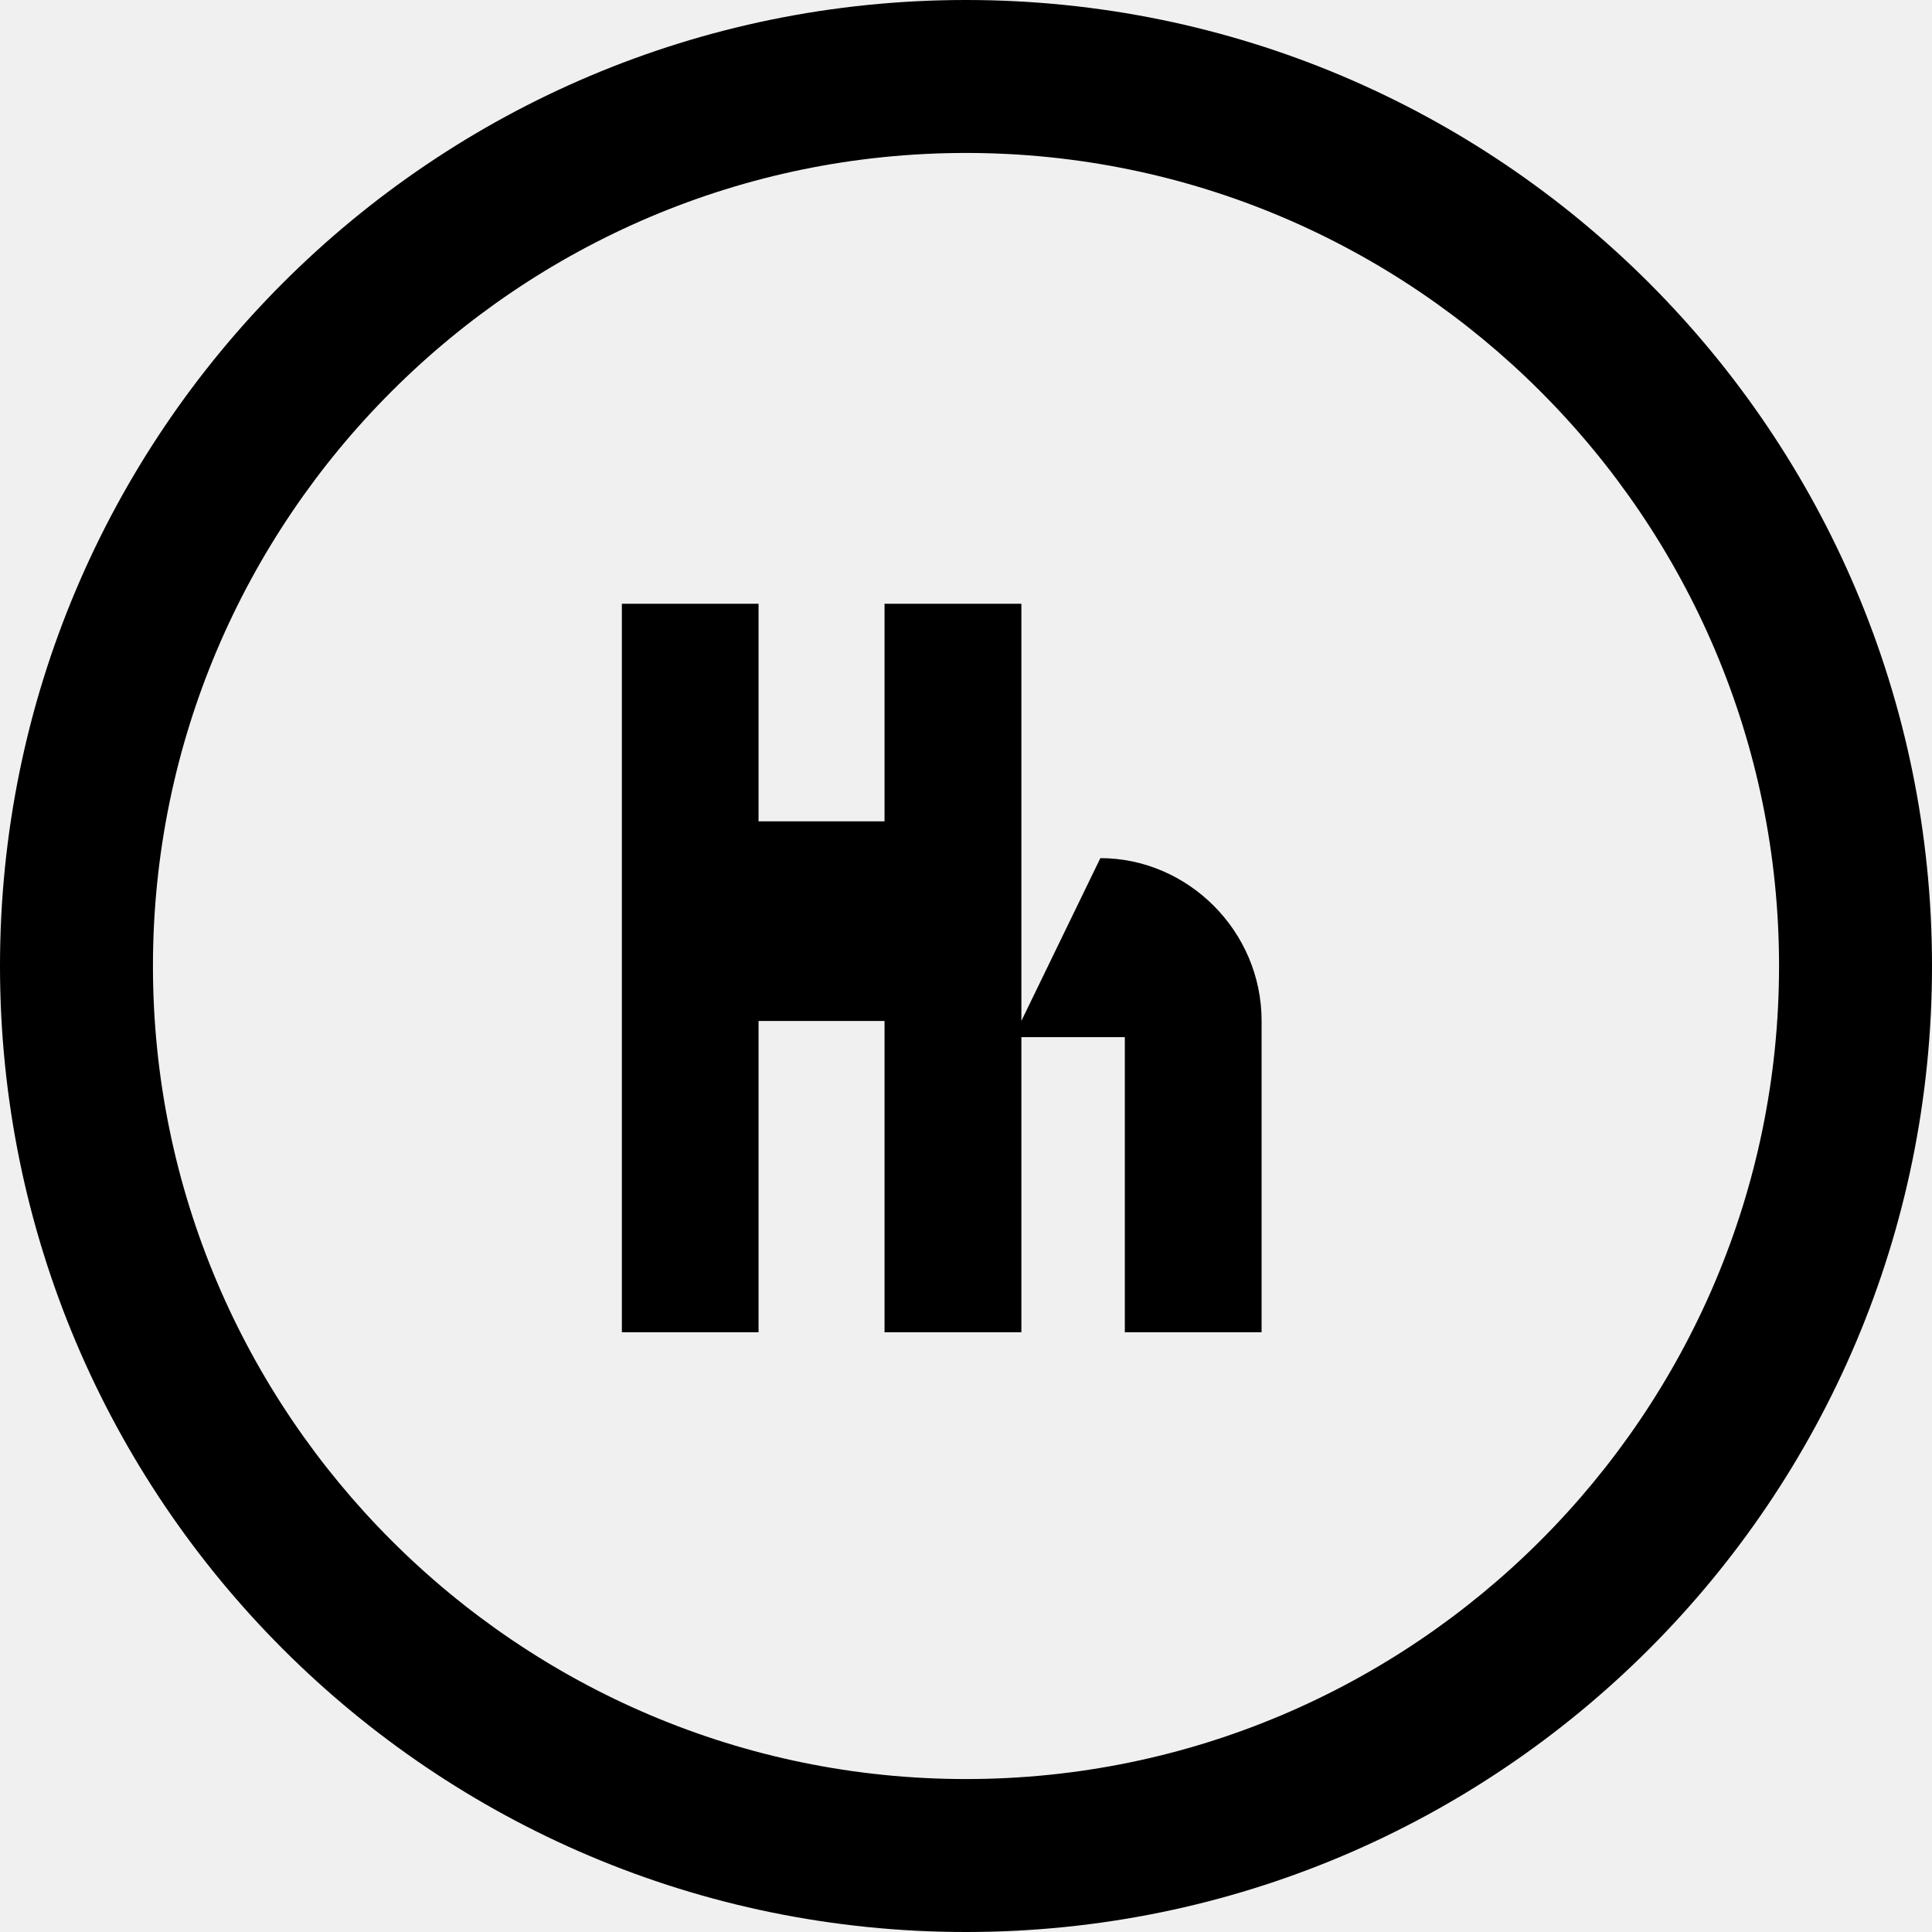
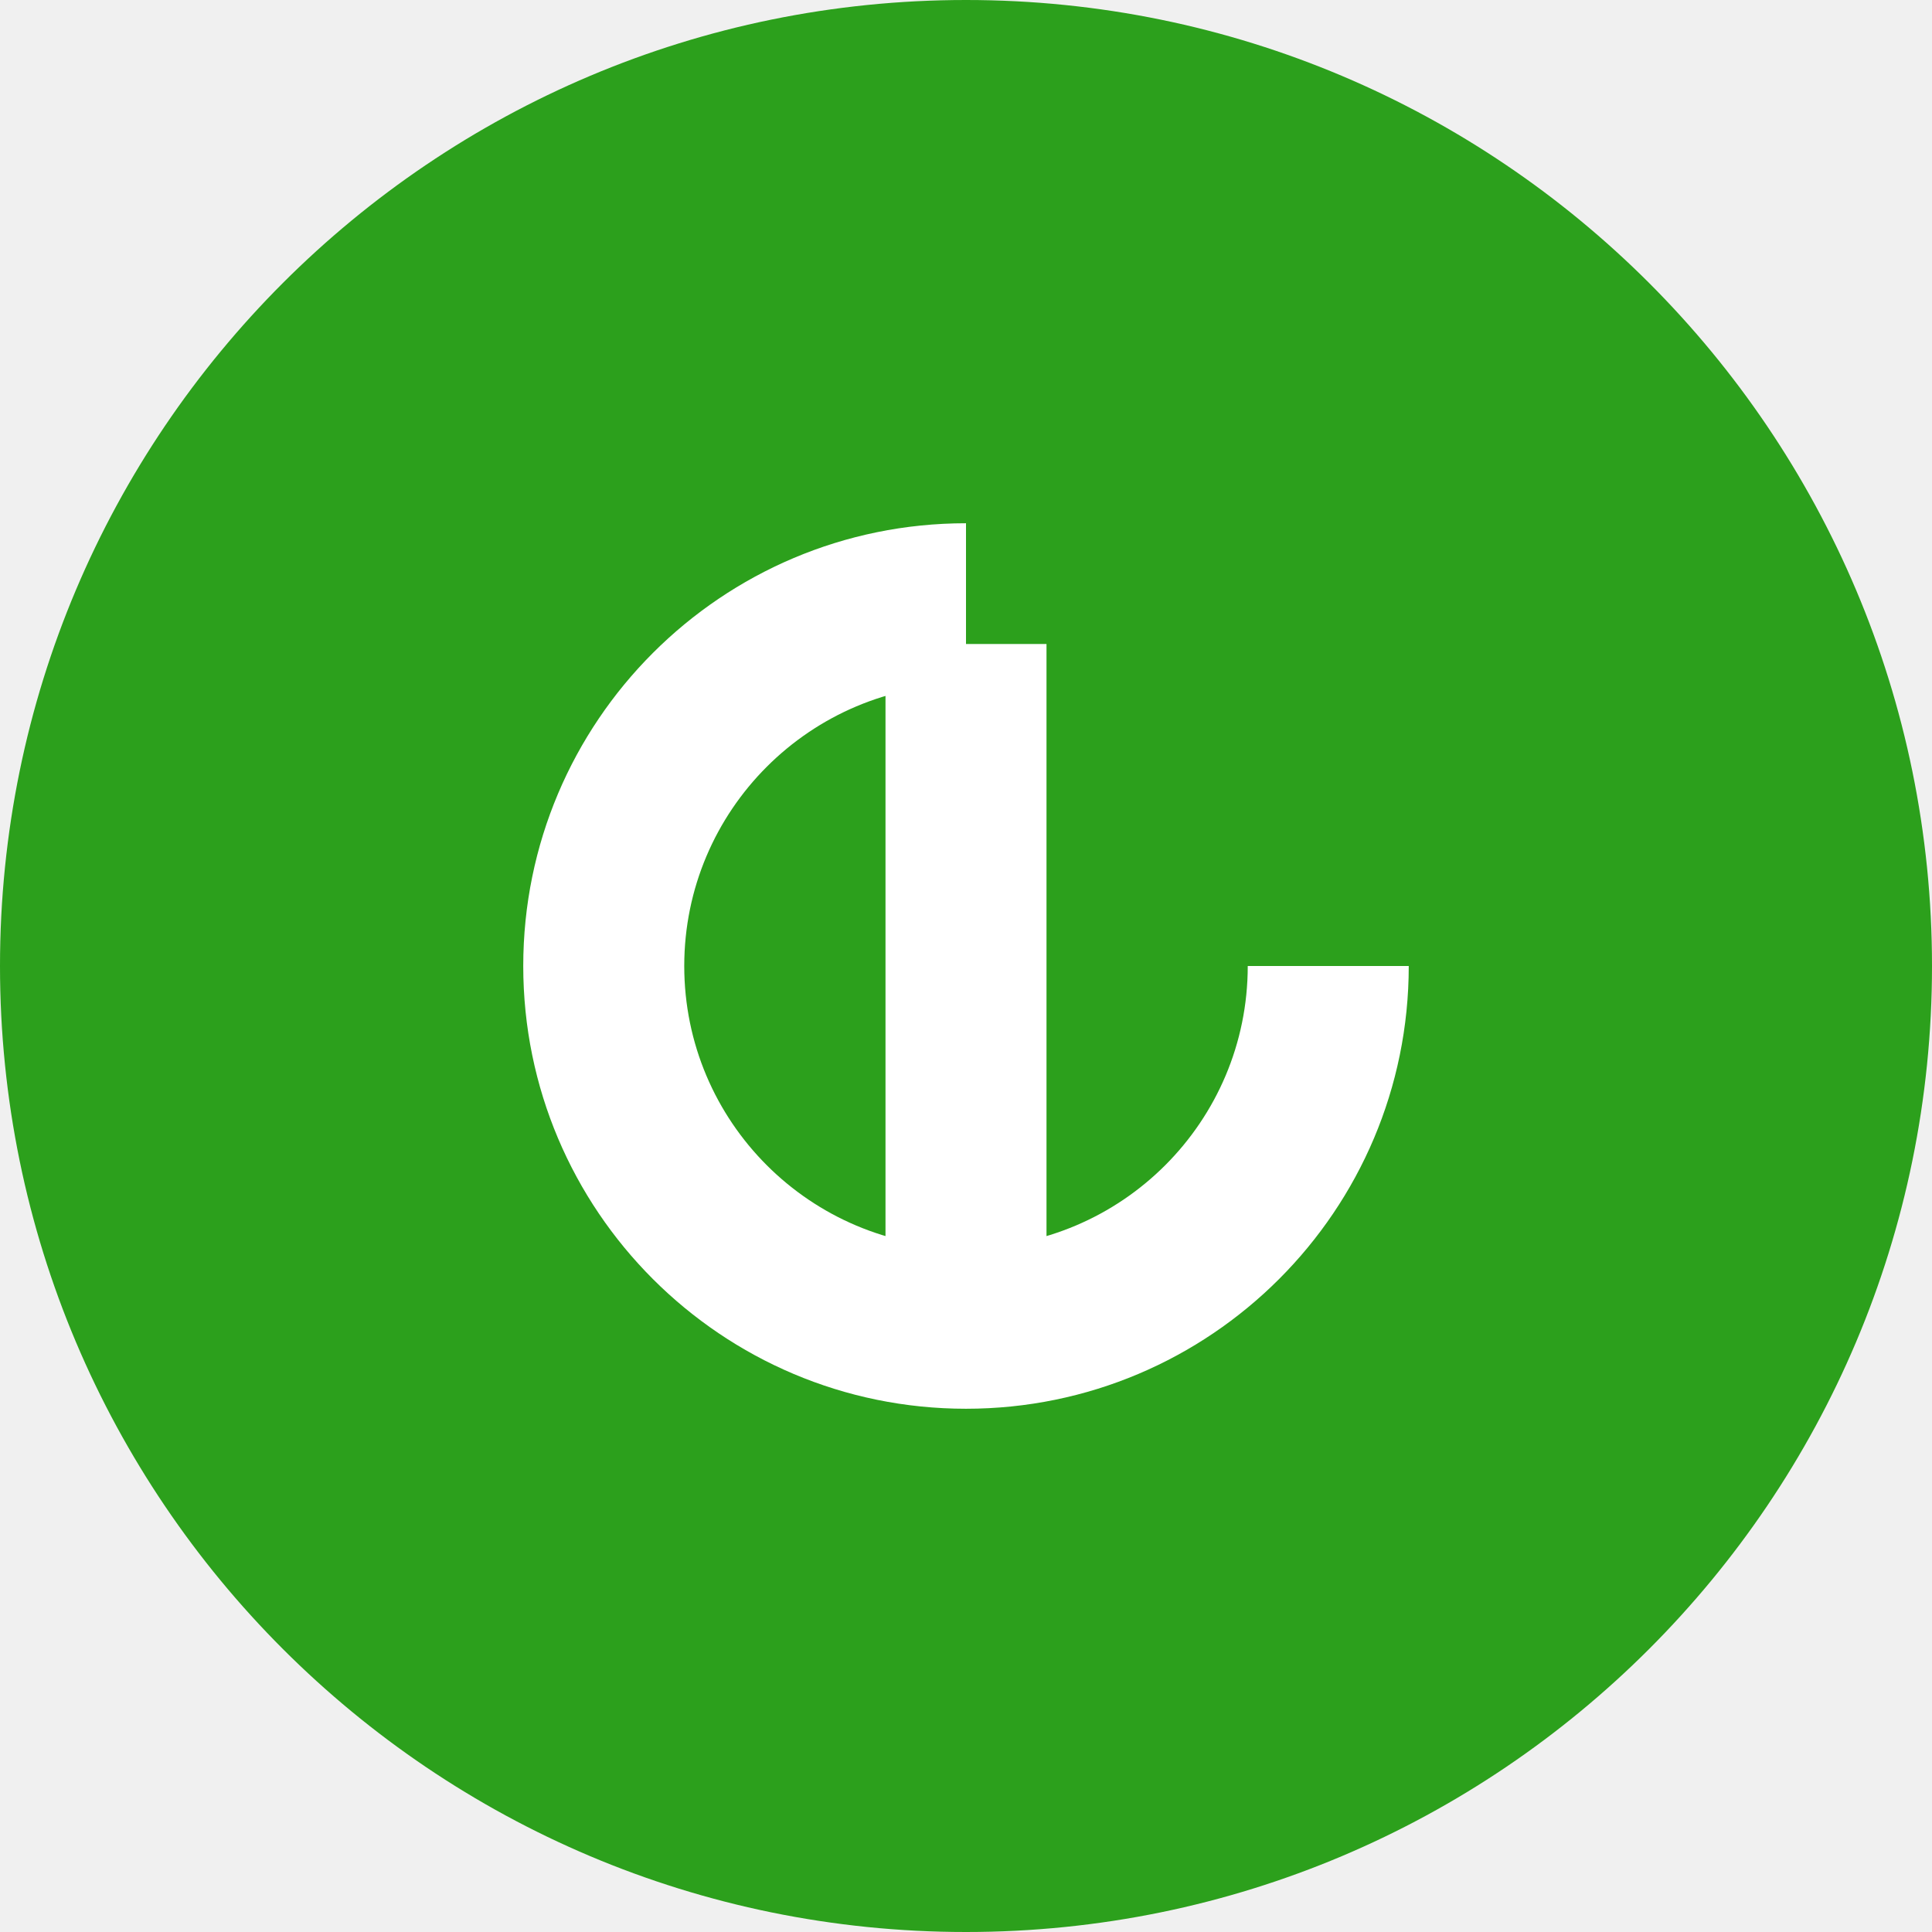
- <svg xmlns="http://www.w3.org/2000/svg" role="img" viewBox="0 0 24 24">
-   <path d="M12 0C5.373 0 0 5.372 0 12c0 6.629 5.373 12 12 12s12-5.371 12-12c0-6.628-5.373-12-12-12zm0 22.1c-5.565 0-10.1-4.535-10.1-10.1S6.435 1.9 12 1.9c5.565 0 10.1 4.535 10.1 10.1s-4.535 10.1-10.1 10.1zm.688-9.418V7.5h-1.7v2.703H9.423V7.5H7.725v9.05h1.698v-3.867h1.565v3.867h1.7v-3.666h1.285v3.666h1.699v-3.869c0-1.117-.918-2.021-2.003-2.021z" />
+ <svg xmlns="http://www.w3.org/2000/svg" viewBox="0 0 24 24">
+   <circle cx="12" cy="12" r="12" fill="#2ca01c" />
+   <path fill="#fff" d="M12 6.5a5.5 5.5 0 1 0 5.5 5.5h-2a3.5 3.5 0 1 1-3.5-3.5z" />
+   <path fill="#fff" d="M11 8h2v8h-2z" />
</svg>
